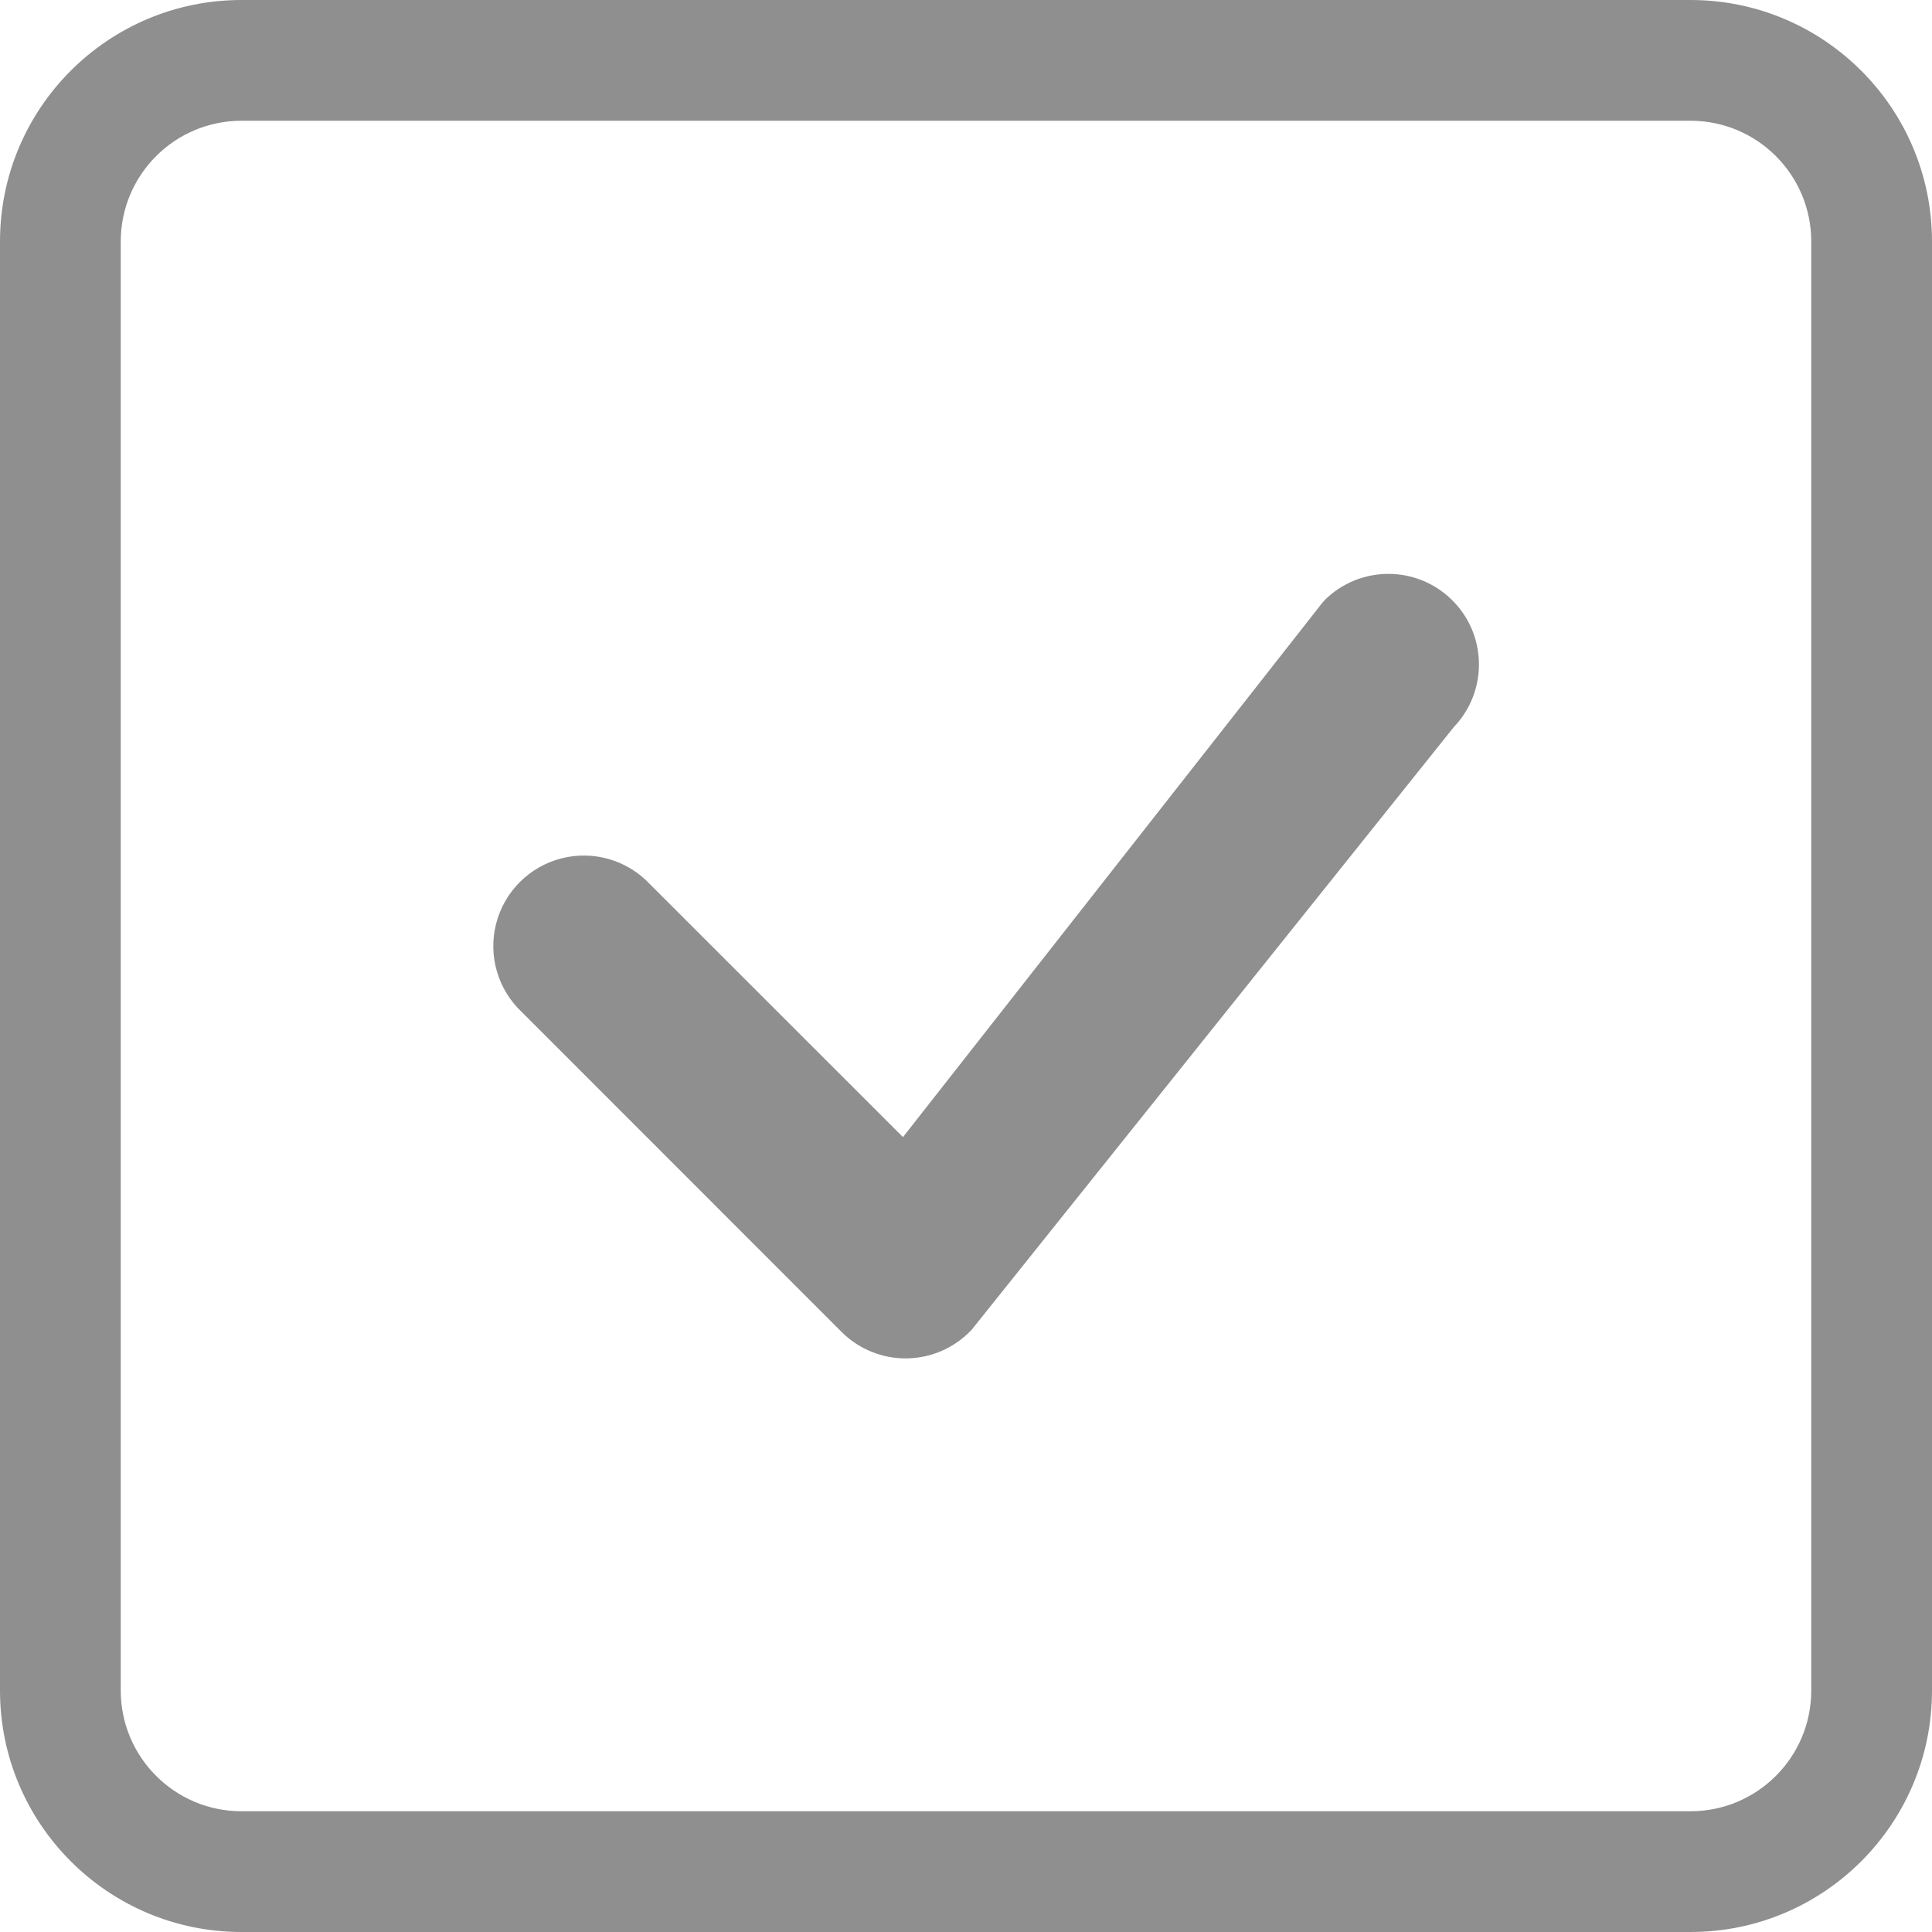
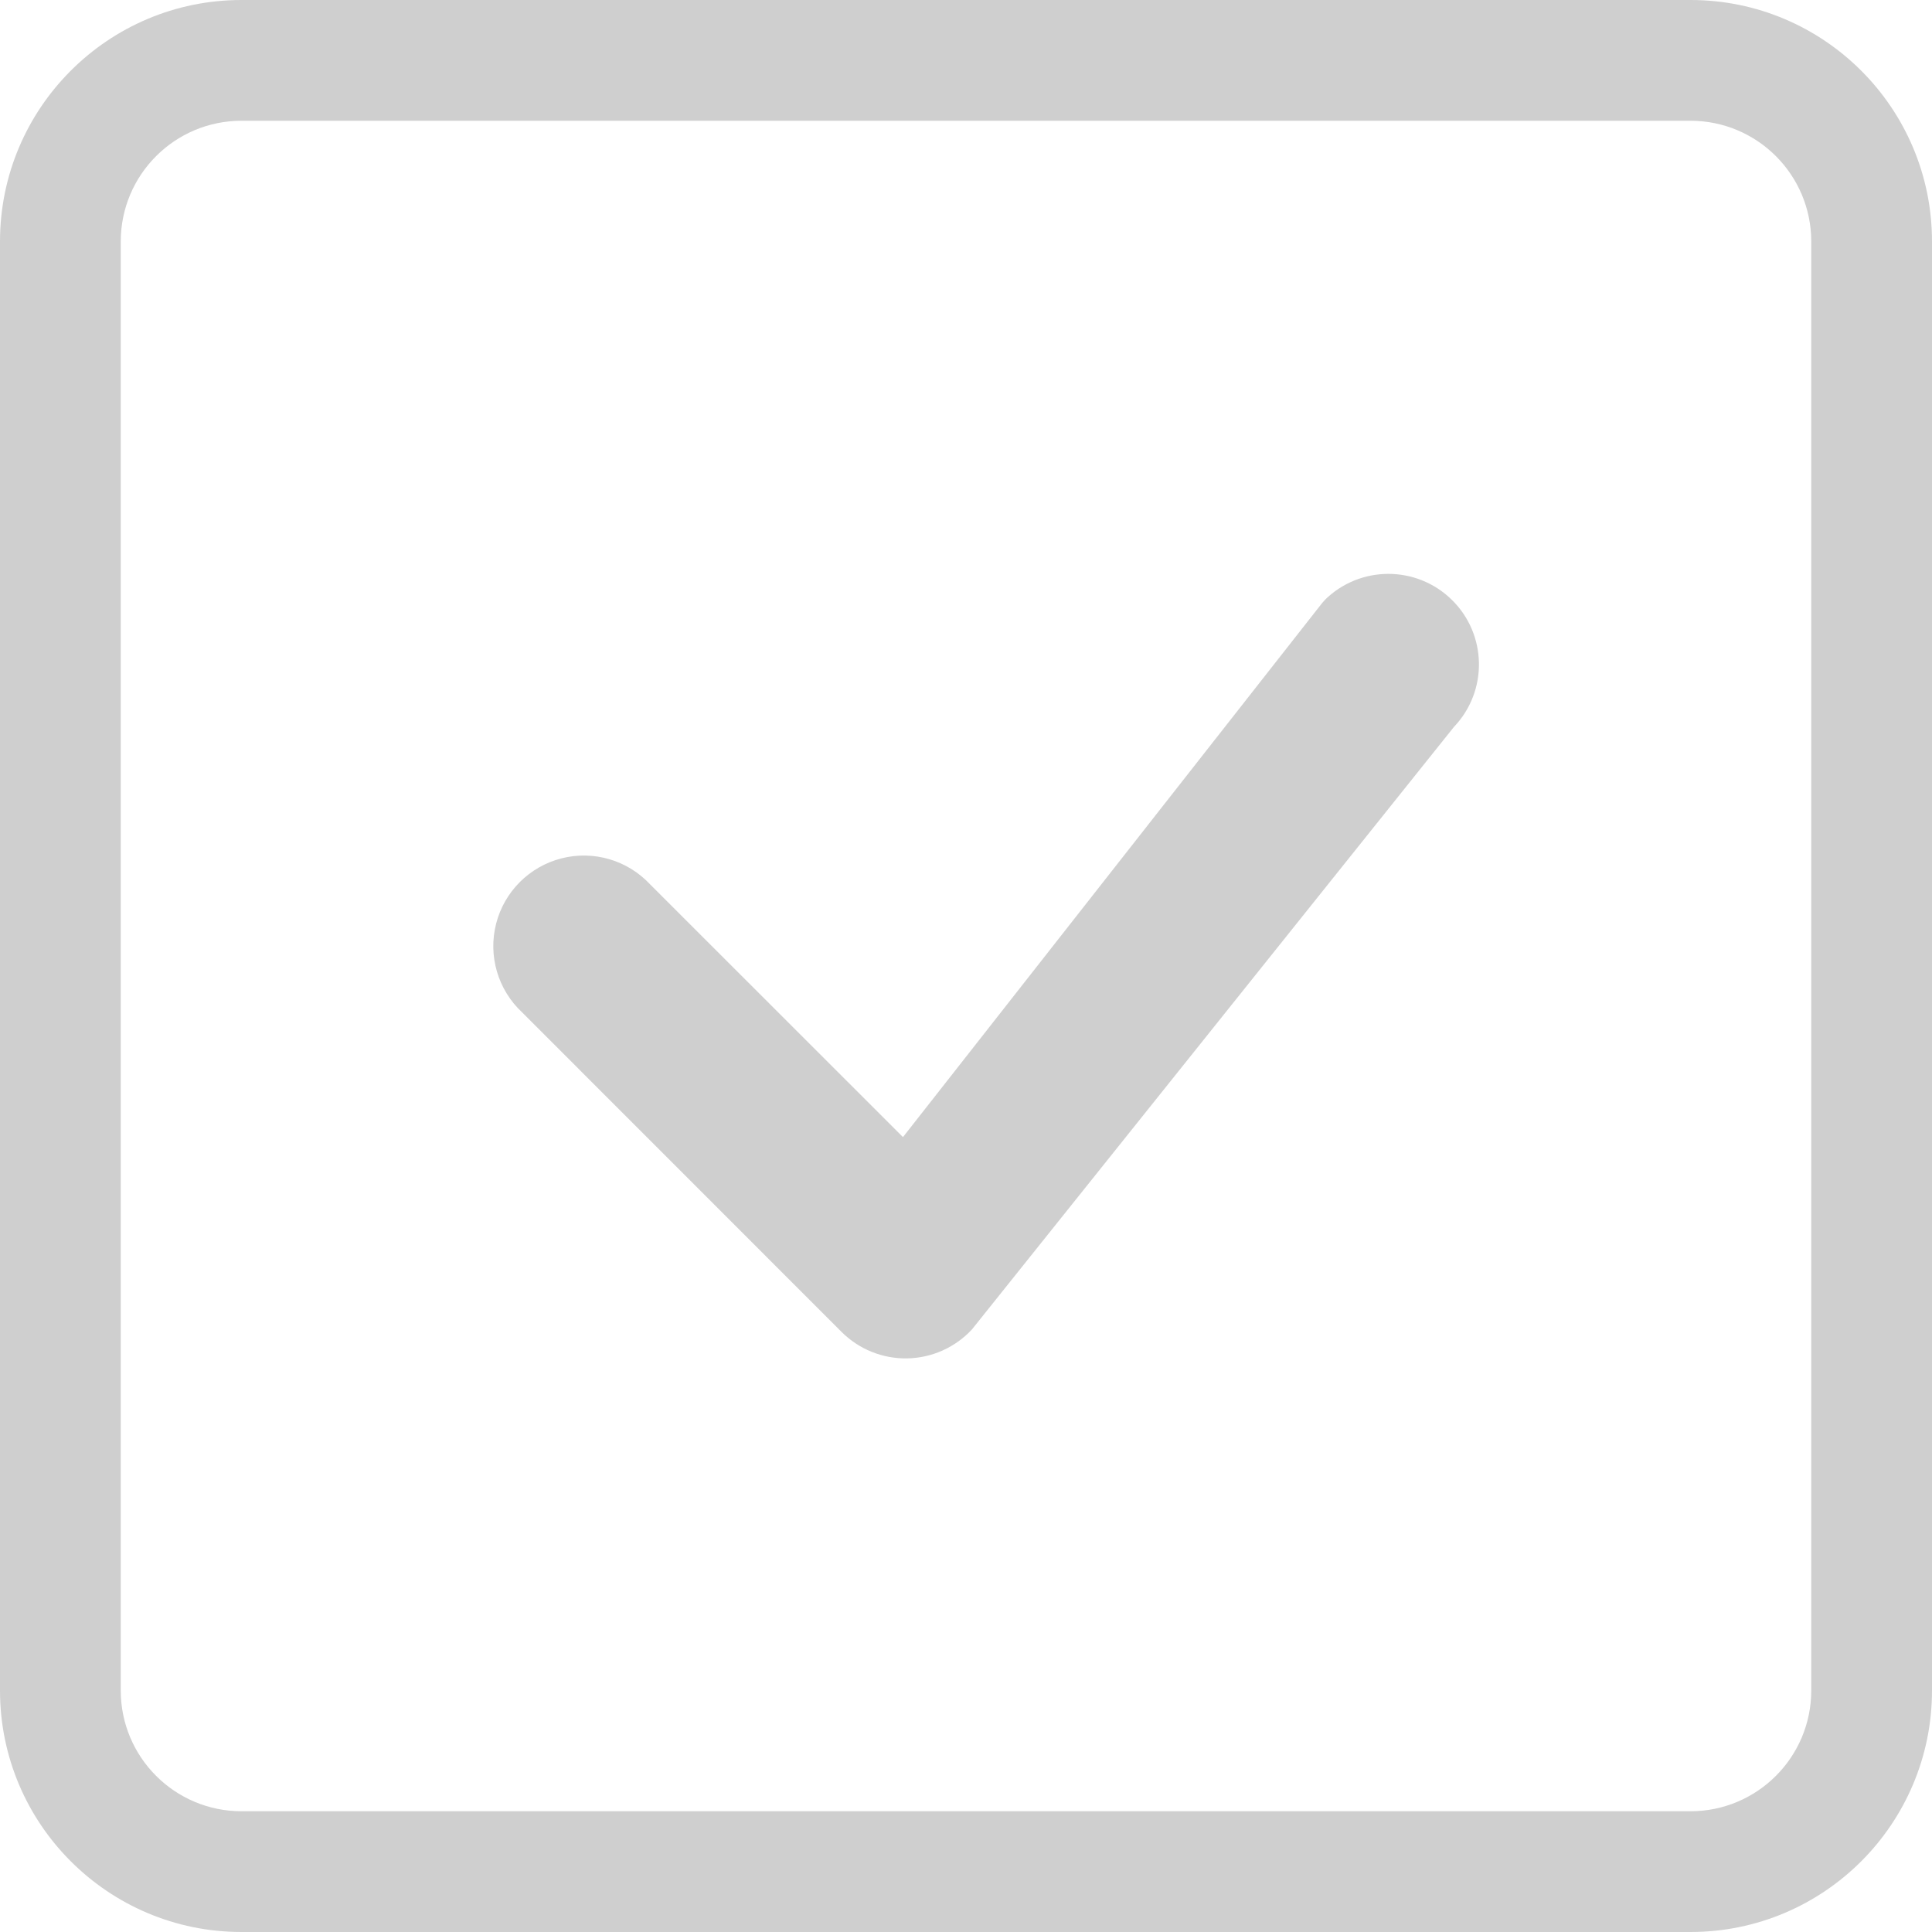
- <svg xmlns="http://www.w3.org/2000/svg" width="16" height="16" fill="#8F8F8F" class="bi bi-check-square" viewBox="0 0 16 16">
+ <svg xmlns="http://www.w3.org/2000/svg" width="16" height="16" fill="#CFCFCF" class="bi bi-check-square" viewBox="0 0 16 16">
  <path d="M14 1a1 1 0 0 1 1 1v12a1 1 0 0 1-1 1H2a1 1 0 0 1-1-1V2a1 1 0 0 1 1-1h12zM2 0a2 2 0 0 0-2 2v12a2 2 0 0 0 2 2h12a2 2 0 0 0 2-2V2a2 2 0 0 0-2-2H2z" />
  <path d="M10.97 4.97a.75.75 0 0 1 1.071 1.05l-3.992 4.99a.75.75 0 0 1-1.08.02L4.324 8.384a.75.75 0 1 1 1.06-1.06l2.094 2.093 3.473-4.425a.235.235 0 0 1 .02-.022z" />
</svg>
